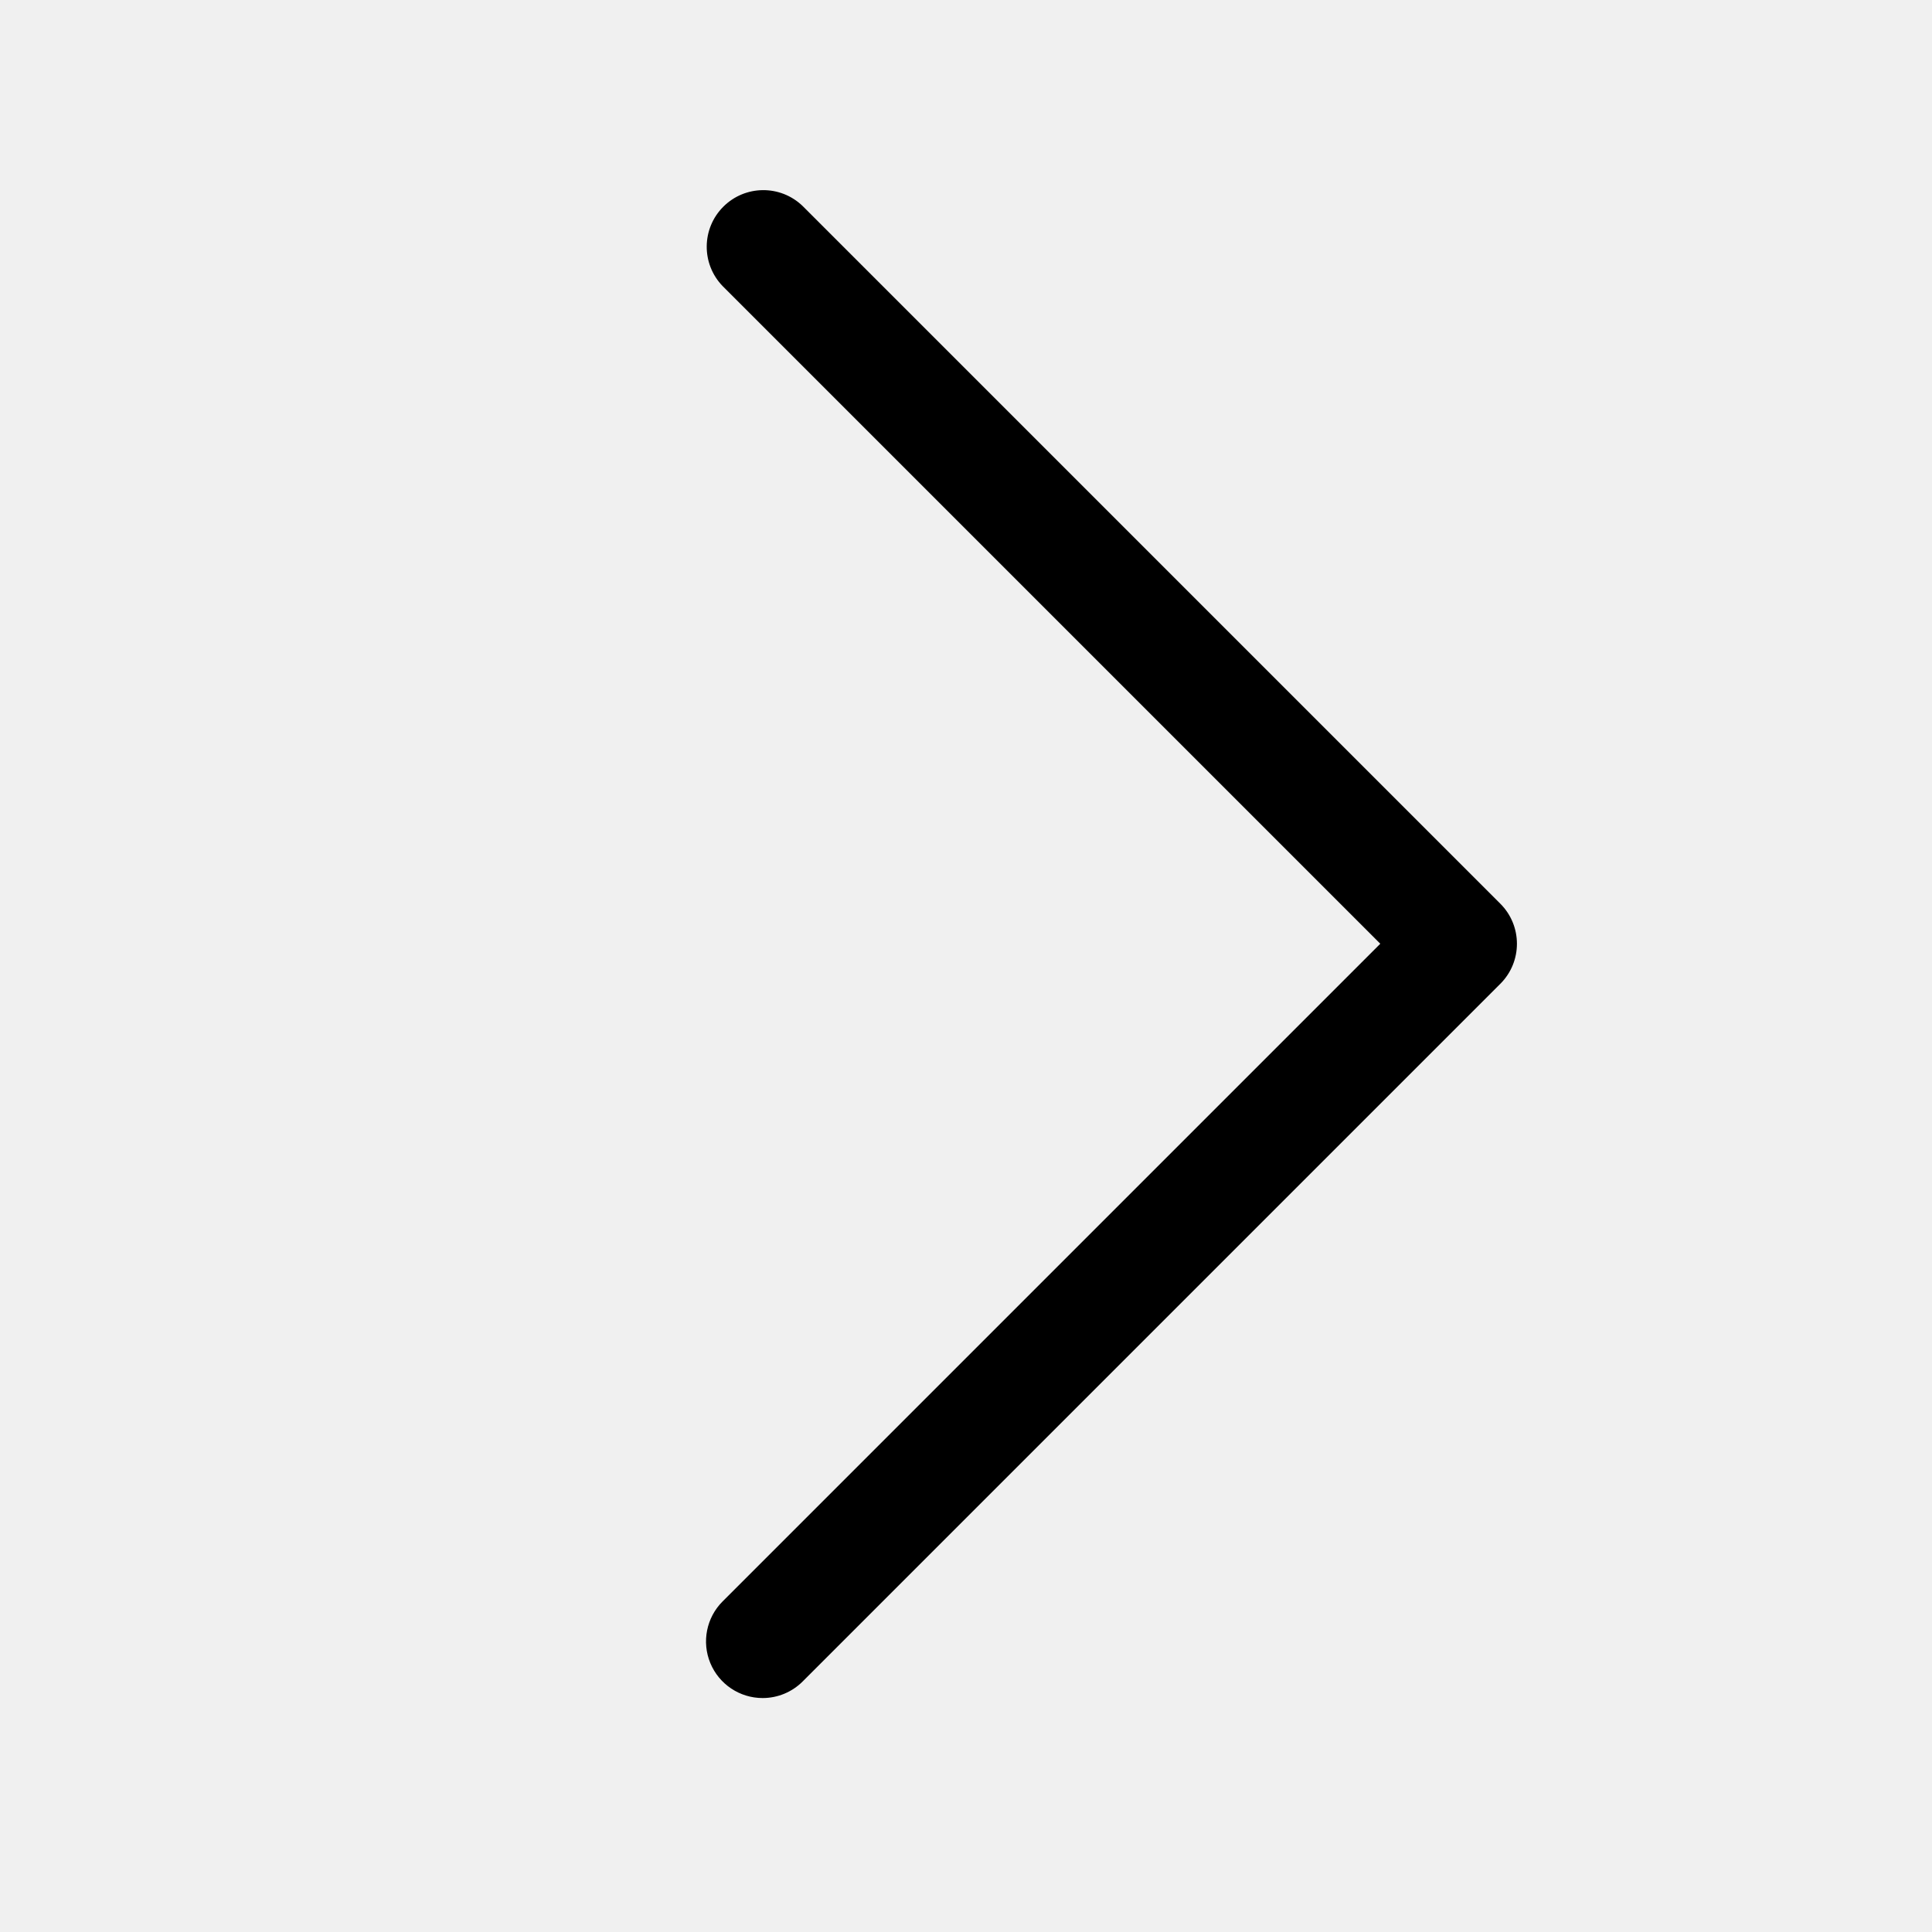
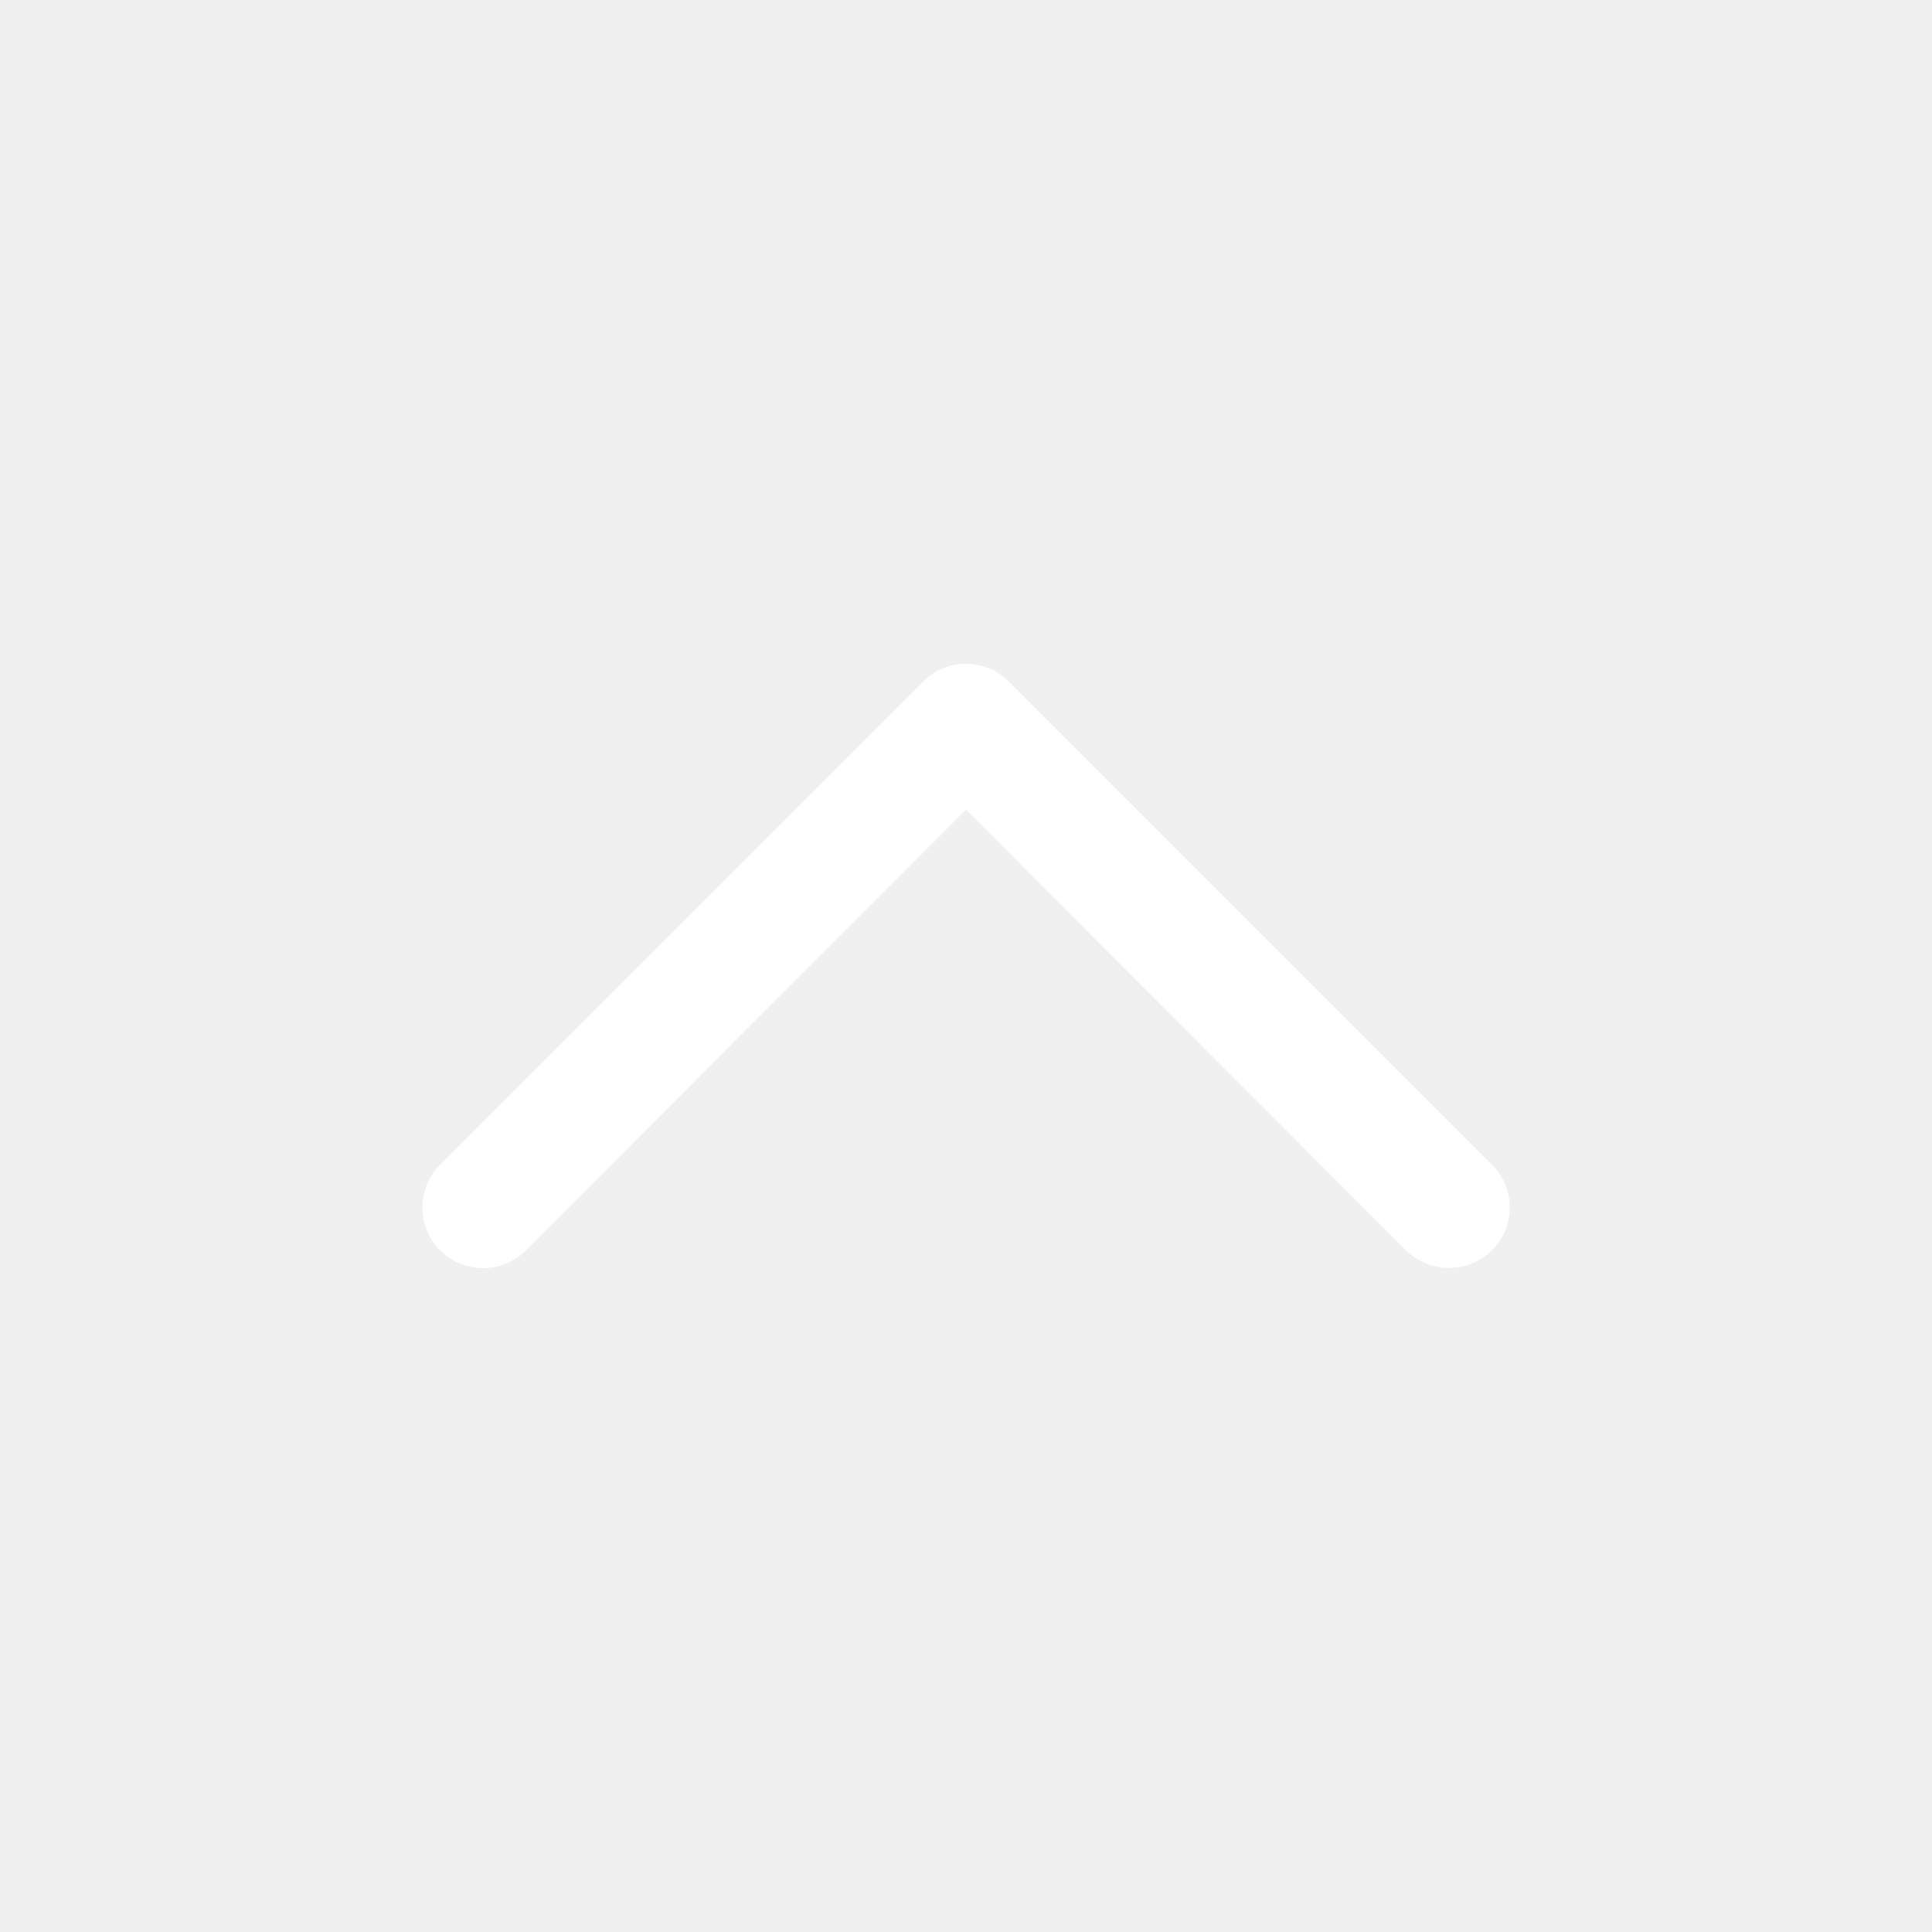
- <svg xmlns="http://www.w3.org/2000/svg" viewBox="0 0 512 512">
-   <path d="M202.1 450a15 15 0 0 1-10.6-25.61L365.79 250.1 191.5 75.81a15 15 0 0 1 21.21-21.21l184.9 184.9a15 15 0 0 1 0 21.21l-184.9 184.9A15 15 0 0 1 202.1 450Z" data-name="1" fill="#000000" class="fill-000000" />
+ <svg xmlns="http://www.w3.org/2000/svg" viewBox="0 0 32 32">
+   <path d="M24 21a1 1 0 0 1-.71-.29L16 13.41l-7.29 7.3a1 1 0 1 1-1.42-1.42l8-8a1 1 0 0 1 1.42 0l8 8a1 1 0 0 1 0 1.42A1 1 0 0 1 24 21Z" data-name="Layer 2" fill="#ffffff" class="fill-000000" />
+   <path d="M0 0h32v32H0z" fill="none" />
</svg>
